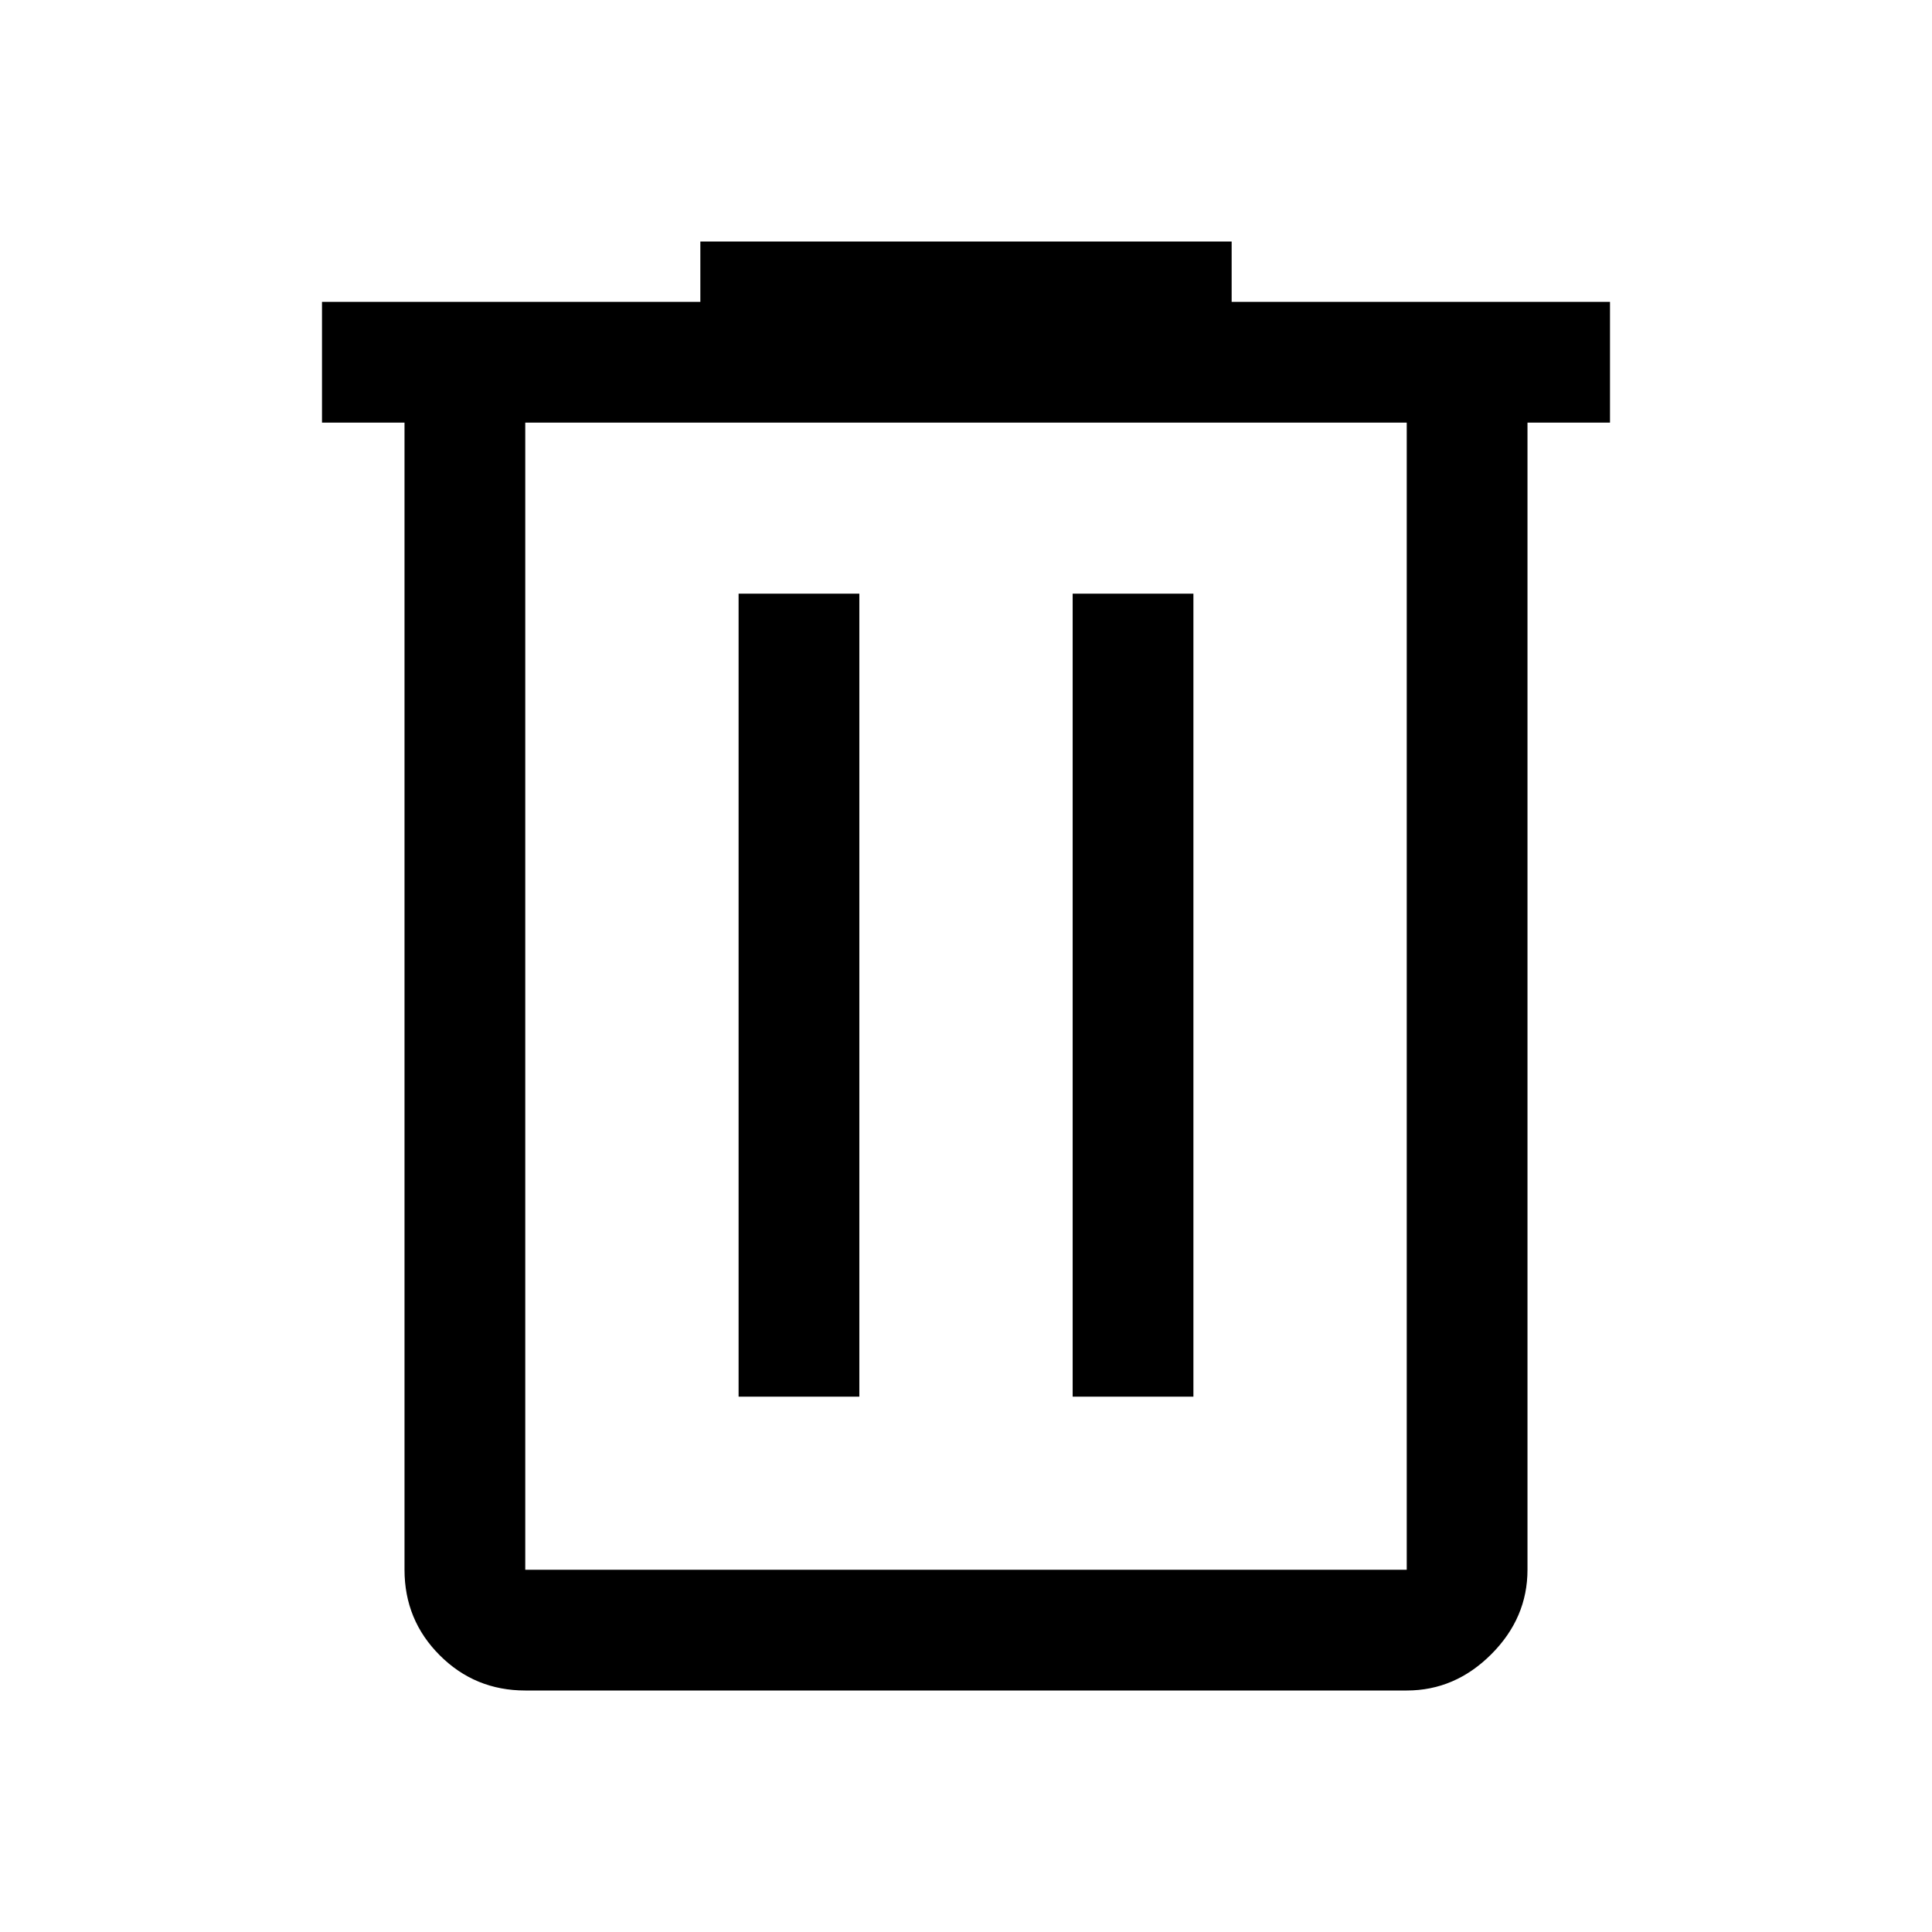
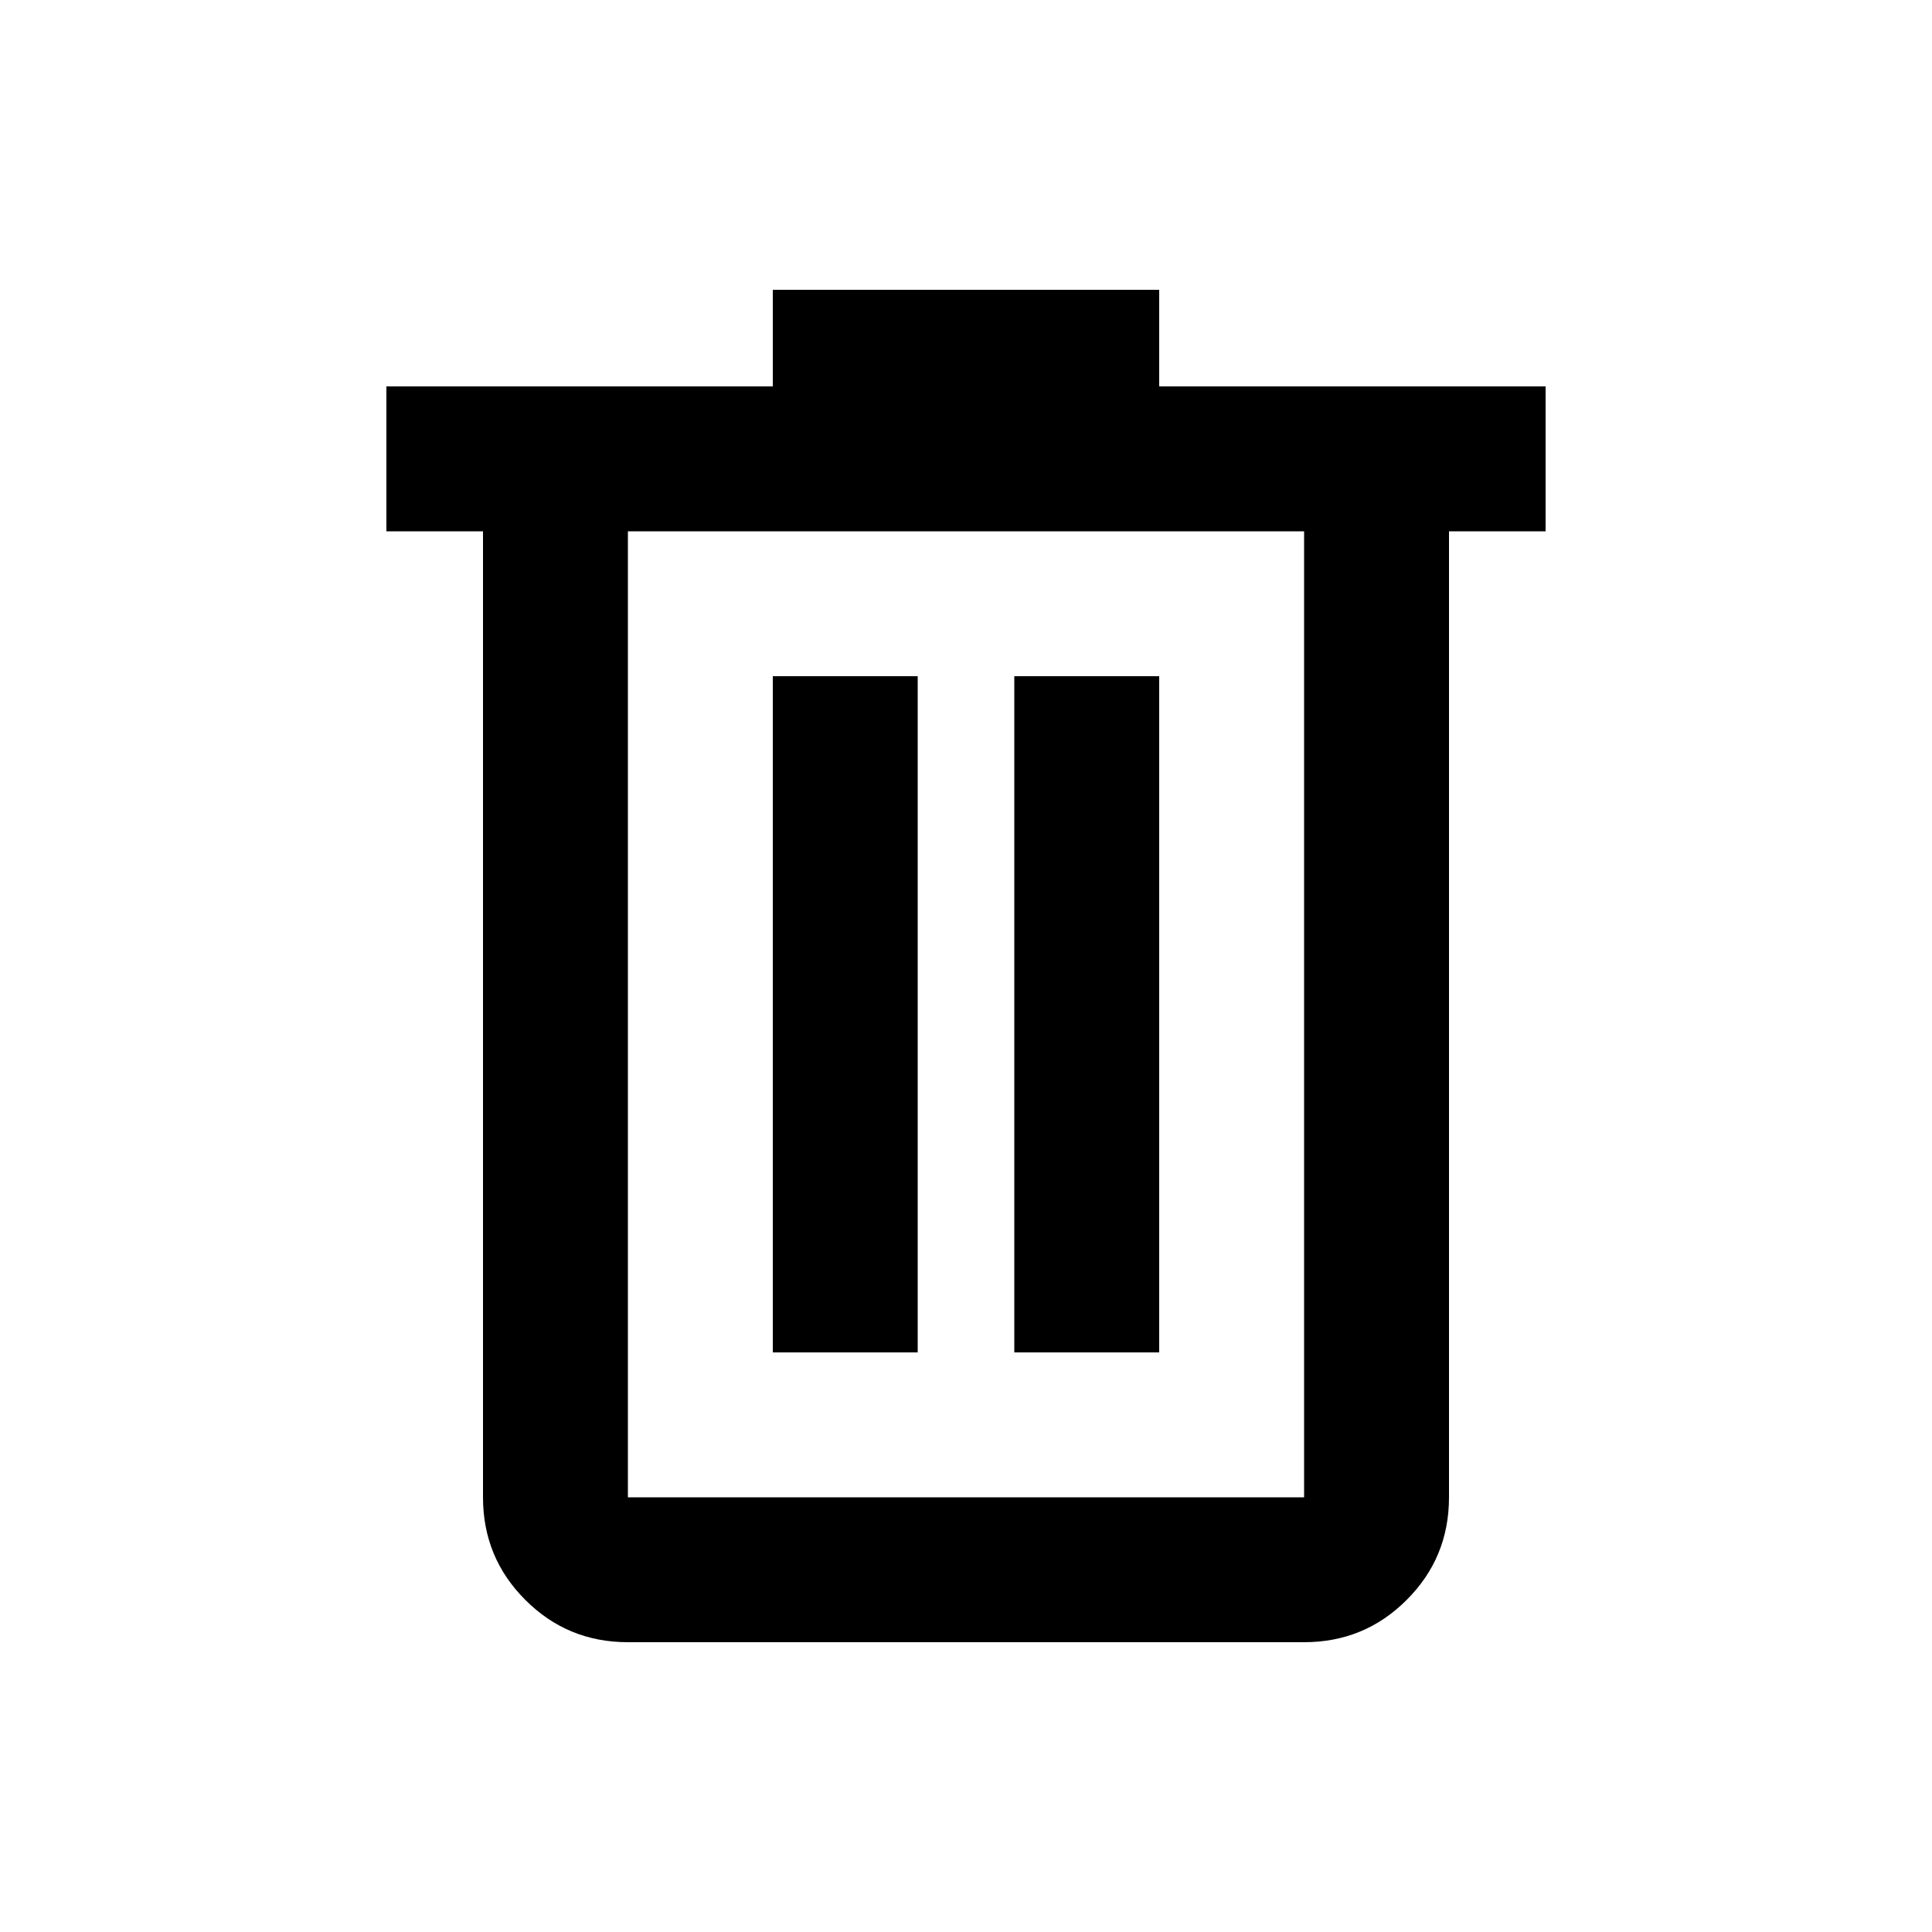
- <svg xmlns="http://www.w3.org/2000/svg" height="48" width="48">
-   <path d="M13.05 42q-1.25 0-2.125-.875T10.05 39V10.5H8v-3h9.4V6h13.2v1.5H40v3h-2.05V39q0 1.2-.9 2.1-.9.9-2.1.9Zm21.9-31.5h-21.9V39h21.9Zm-16.6 24.2h3V14.75h-3Zm8.3 0h3V14.75h-3Zm-13.6-24.2V39Z" />
+ <svg xmlns="http://www.w3.org/2000/svg" height="20" width="20">
+   <path d="M6.5 17q-.625 0-1.062-.438Q5 16.125 5 15.5v-10H4V4h4V3h4v1h4v1.5h-1v10q0 .625-.438 1.062Q14.125 17 13.5 17Zm7-11.5h-7v10h7ZM8 14h1.5V7H8Zm2.5 0H12V7h-1.5Zm-4-8.5v10Z" />
</svg>
